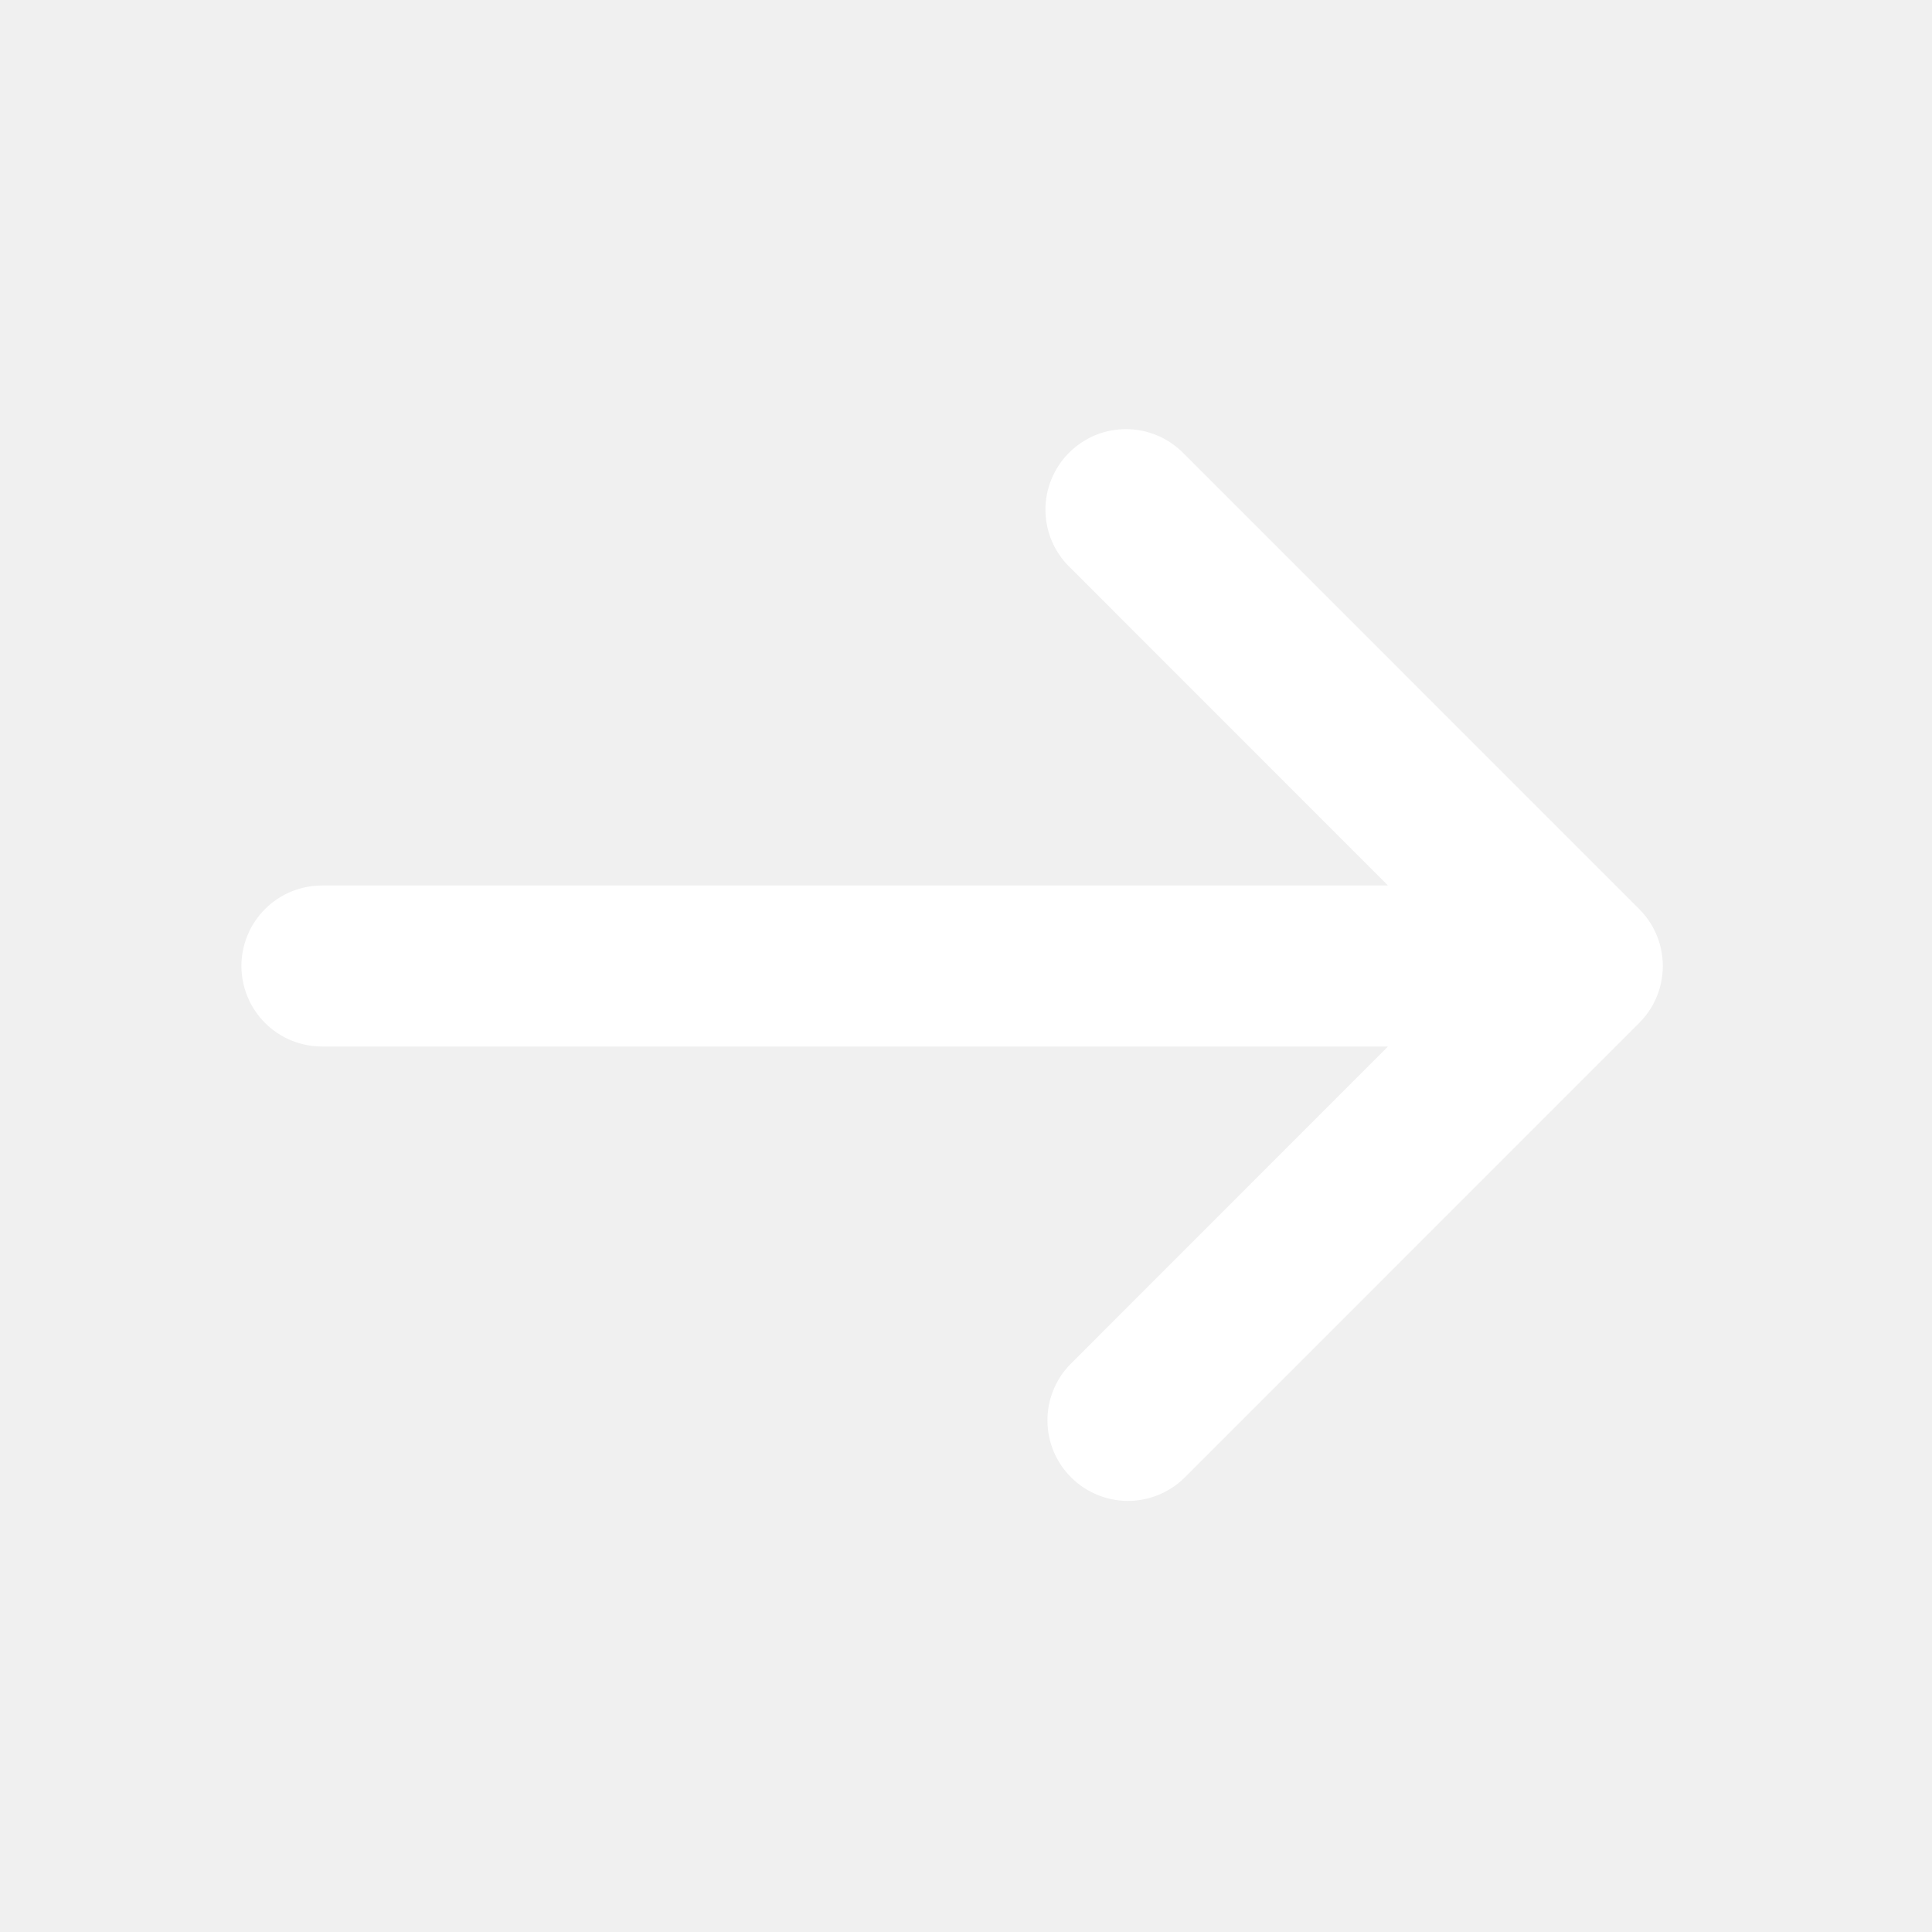
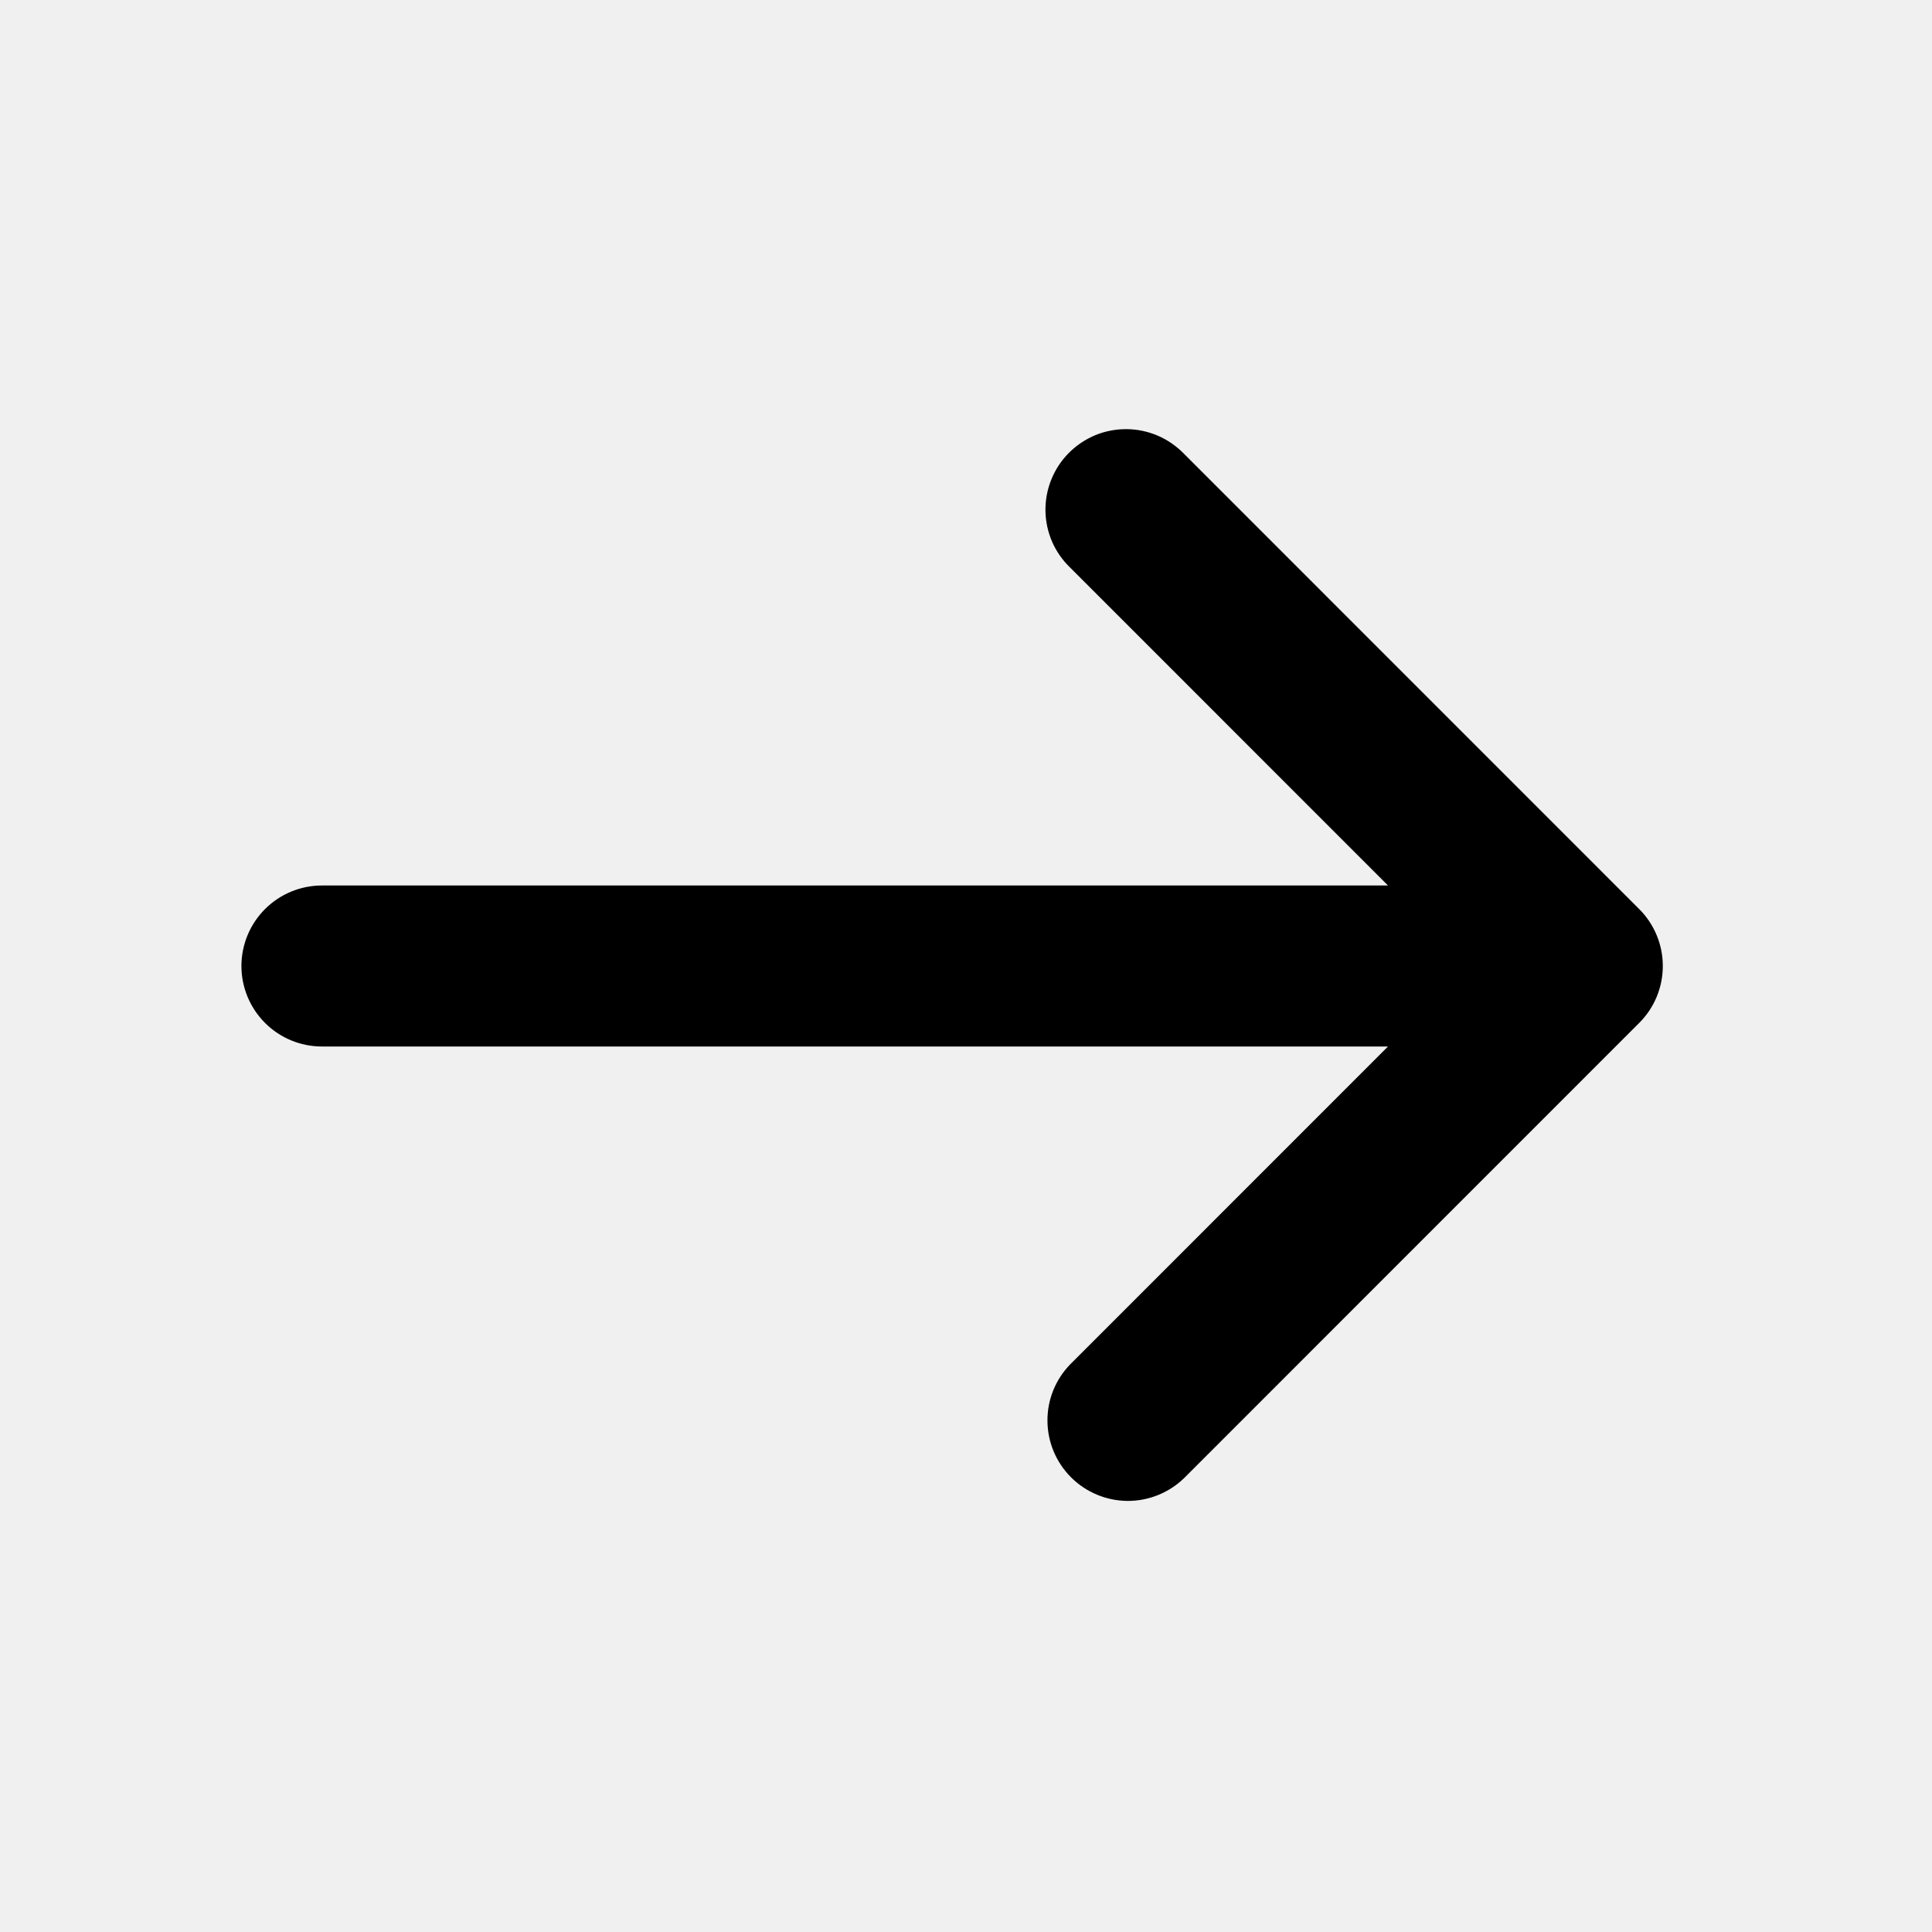
<svg xmlns="http://www.w3.org/2000/svg" width="24" height="24" viewBox="0 0 24 24" fill="none">
-   <path d="M20.363 12.707C20.551 12.52 20.656 12.265 20.656 12C20.656 11.735 20.551 11.481 20.363 11.293L14.707 5.636C14.614 5.541 14.504 5.464 14.382 5.412C14.26 5.36 14.129 5.332 13.996 5.331C13.863 5.33 13.731 5.355 13.608 5.405C13.486 5.456 13.374 5.53 13.28 5.624C13.186 5.718 13.112 5.829 13.062 5.952C13.011 6.075 12.986 6.207 12.987 6.34C12.988 6.472 13.016 6.604 13.068 6.726C13.121 6.848 13.197 6.958 13.293 7.05L17.242 11L3.999 11C3.734 11 3.48 11.105 3.292 11.293C3.105 11.48 2.999 11.735 2.999 12C2.999 12.265 3.105 12.52 3.292 12.707C3.48 12.895 3.734 13 3.999 13L17.242 13L13.293 16.95C13.11 17.139 13.009 17.391 13.012 17.654C13.014 17.916 13.119 18.166 13.305 18.352C13.49 18.537 13.741 18.642 14.003 18.645C14.265 18.647 14.518 18.546 14.707 18.364L20.363 12.707Z" fill="white" />
+   <path d="M20.363 12.707C20.551 12.52 20.656 12.265 20.656 12C20.656 11.735 20.551 11.481 20.363 11.293L14.707 5.636C14.614 5.541 14.504 5.464 14.382 5.412C14.26 5.36 14.129 5.332 13.996 5.331C13.863 5.33 13.731 5.355 13.608 5.405C13.486 5.456 13.374 5.53 13.28 5.624C13.186 5.718 13.112 5.829 13.062 5.952C13.011 6.075 12.986 6.207 12.987 6.34C12.988 6.472 13.016 6.604 13.068 6.726C13.121 6.848 13.197 6.958 13.293 7.05L17.242 11L3.999 11C3.734 11 3.48 11.105 3.292 11.293C3.105 11.48 2.999 11.735 2.999 12C2.999 12.265 3.105 12.52 3.292 12.707C3.48 12.895 3.734 13 3.999 13L17.242 13L13.293 16.95C13.11 17.139 13.009 17.391 13.012 17.654C13.014 17.916 13.119 18.166 13.305 18.352C13.49 18.537 13.741 18.642 14.003 18.645C14.265 18.647 14.518 18.546 14.707 18.364L20.363 12.707Z" fill="black" />
</svg>
